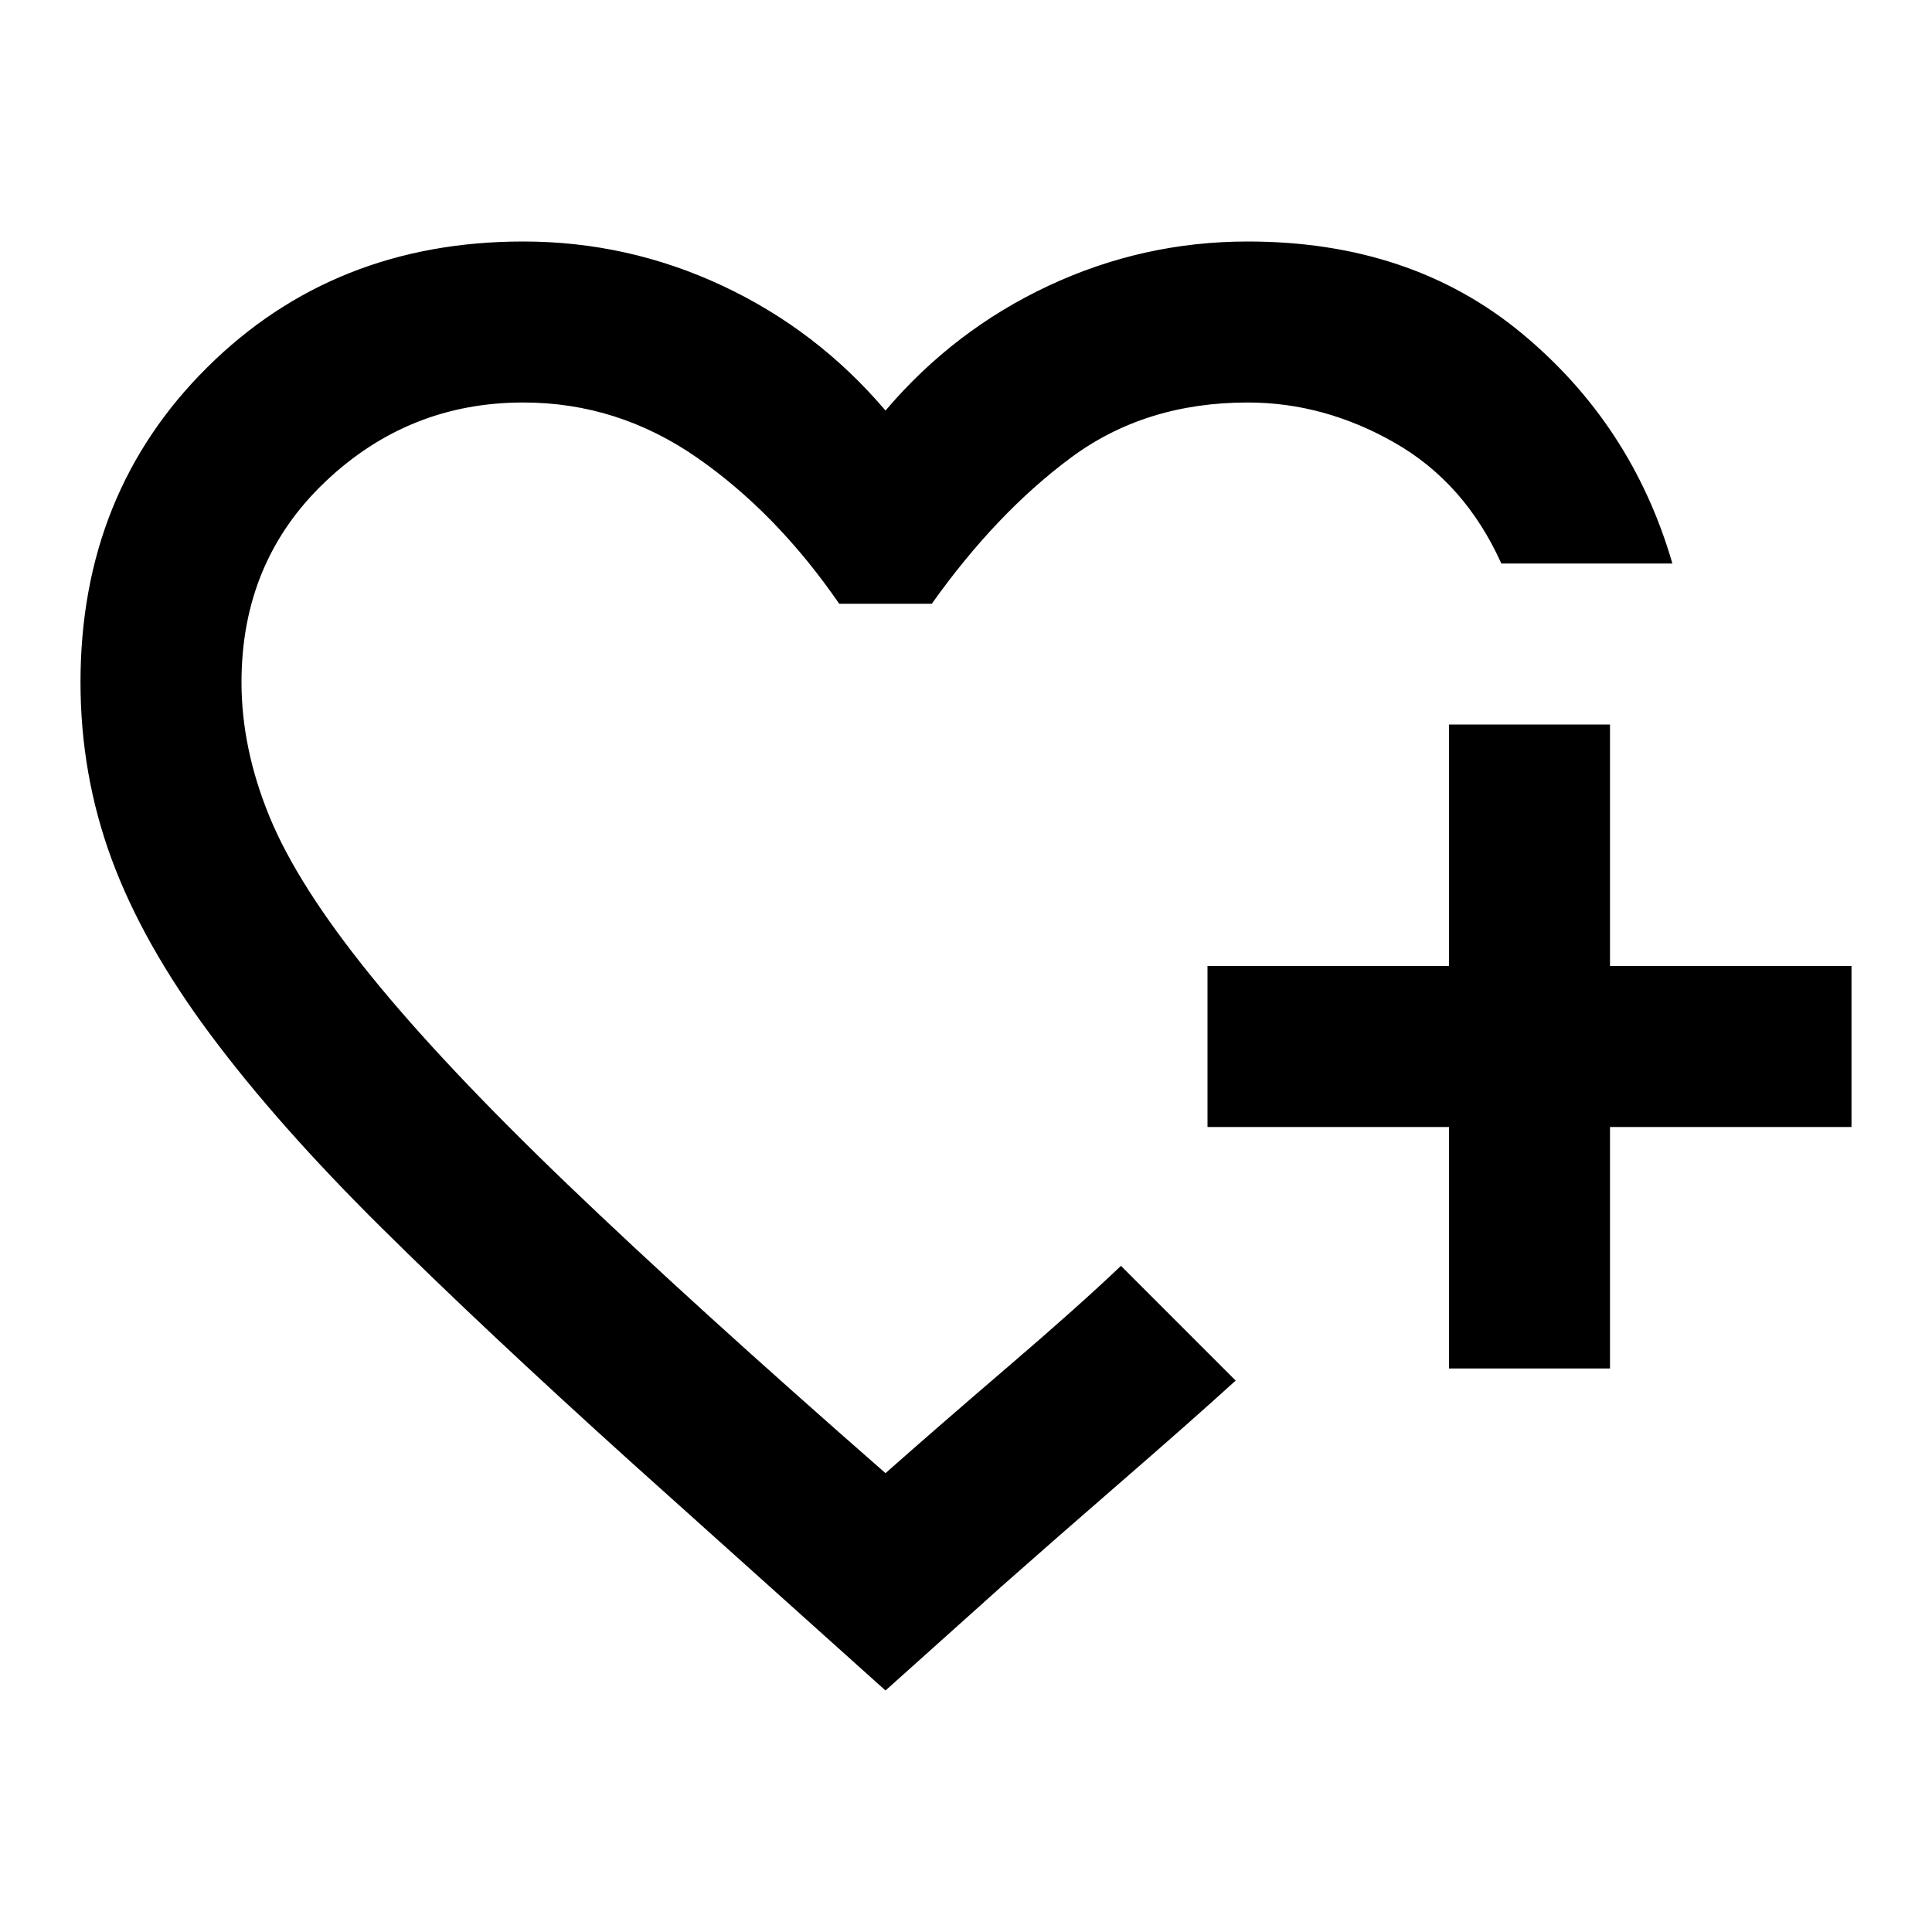
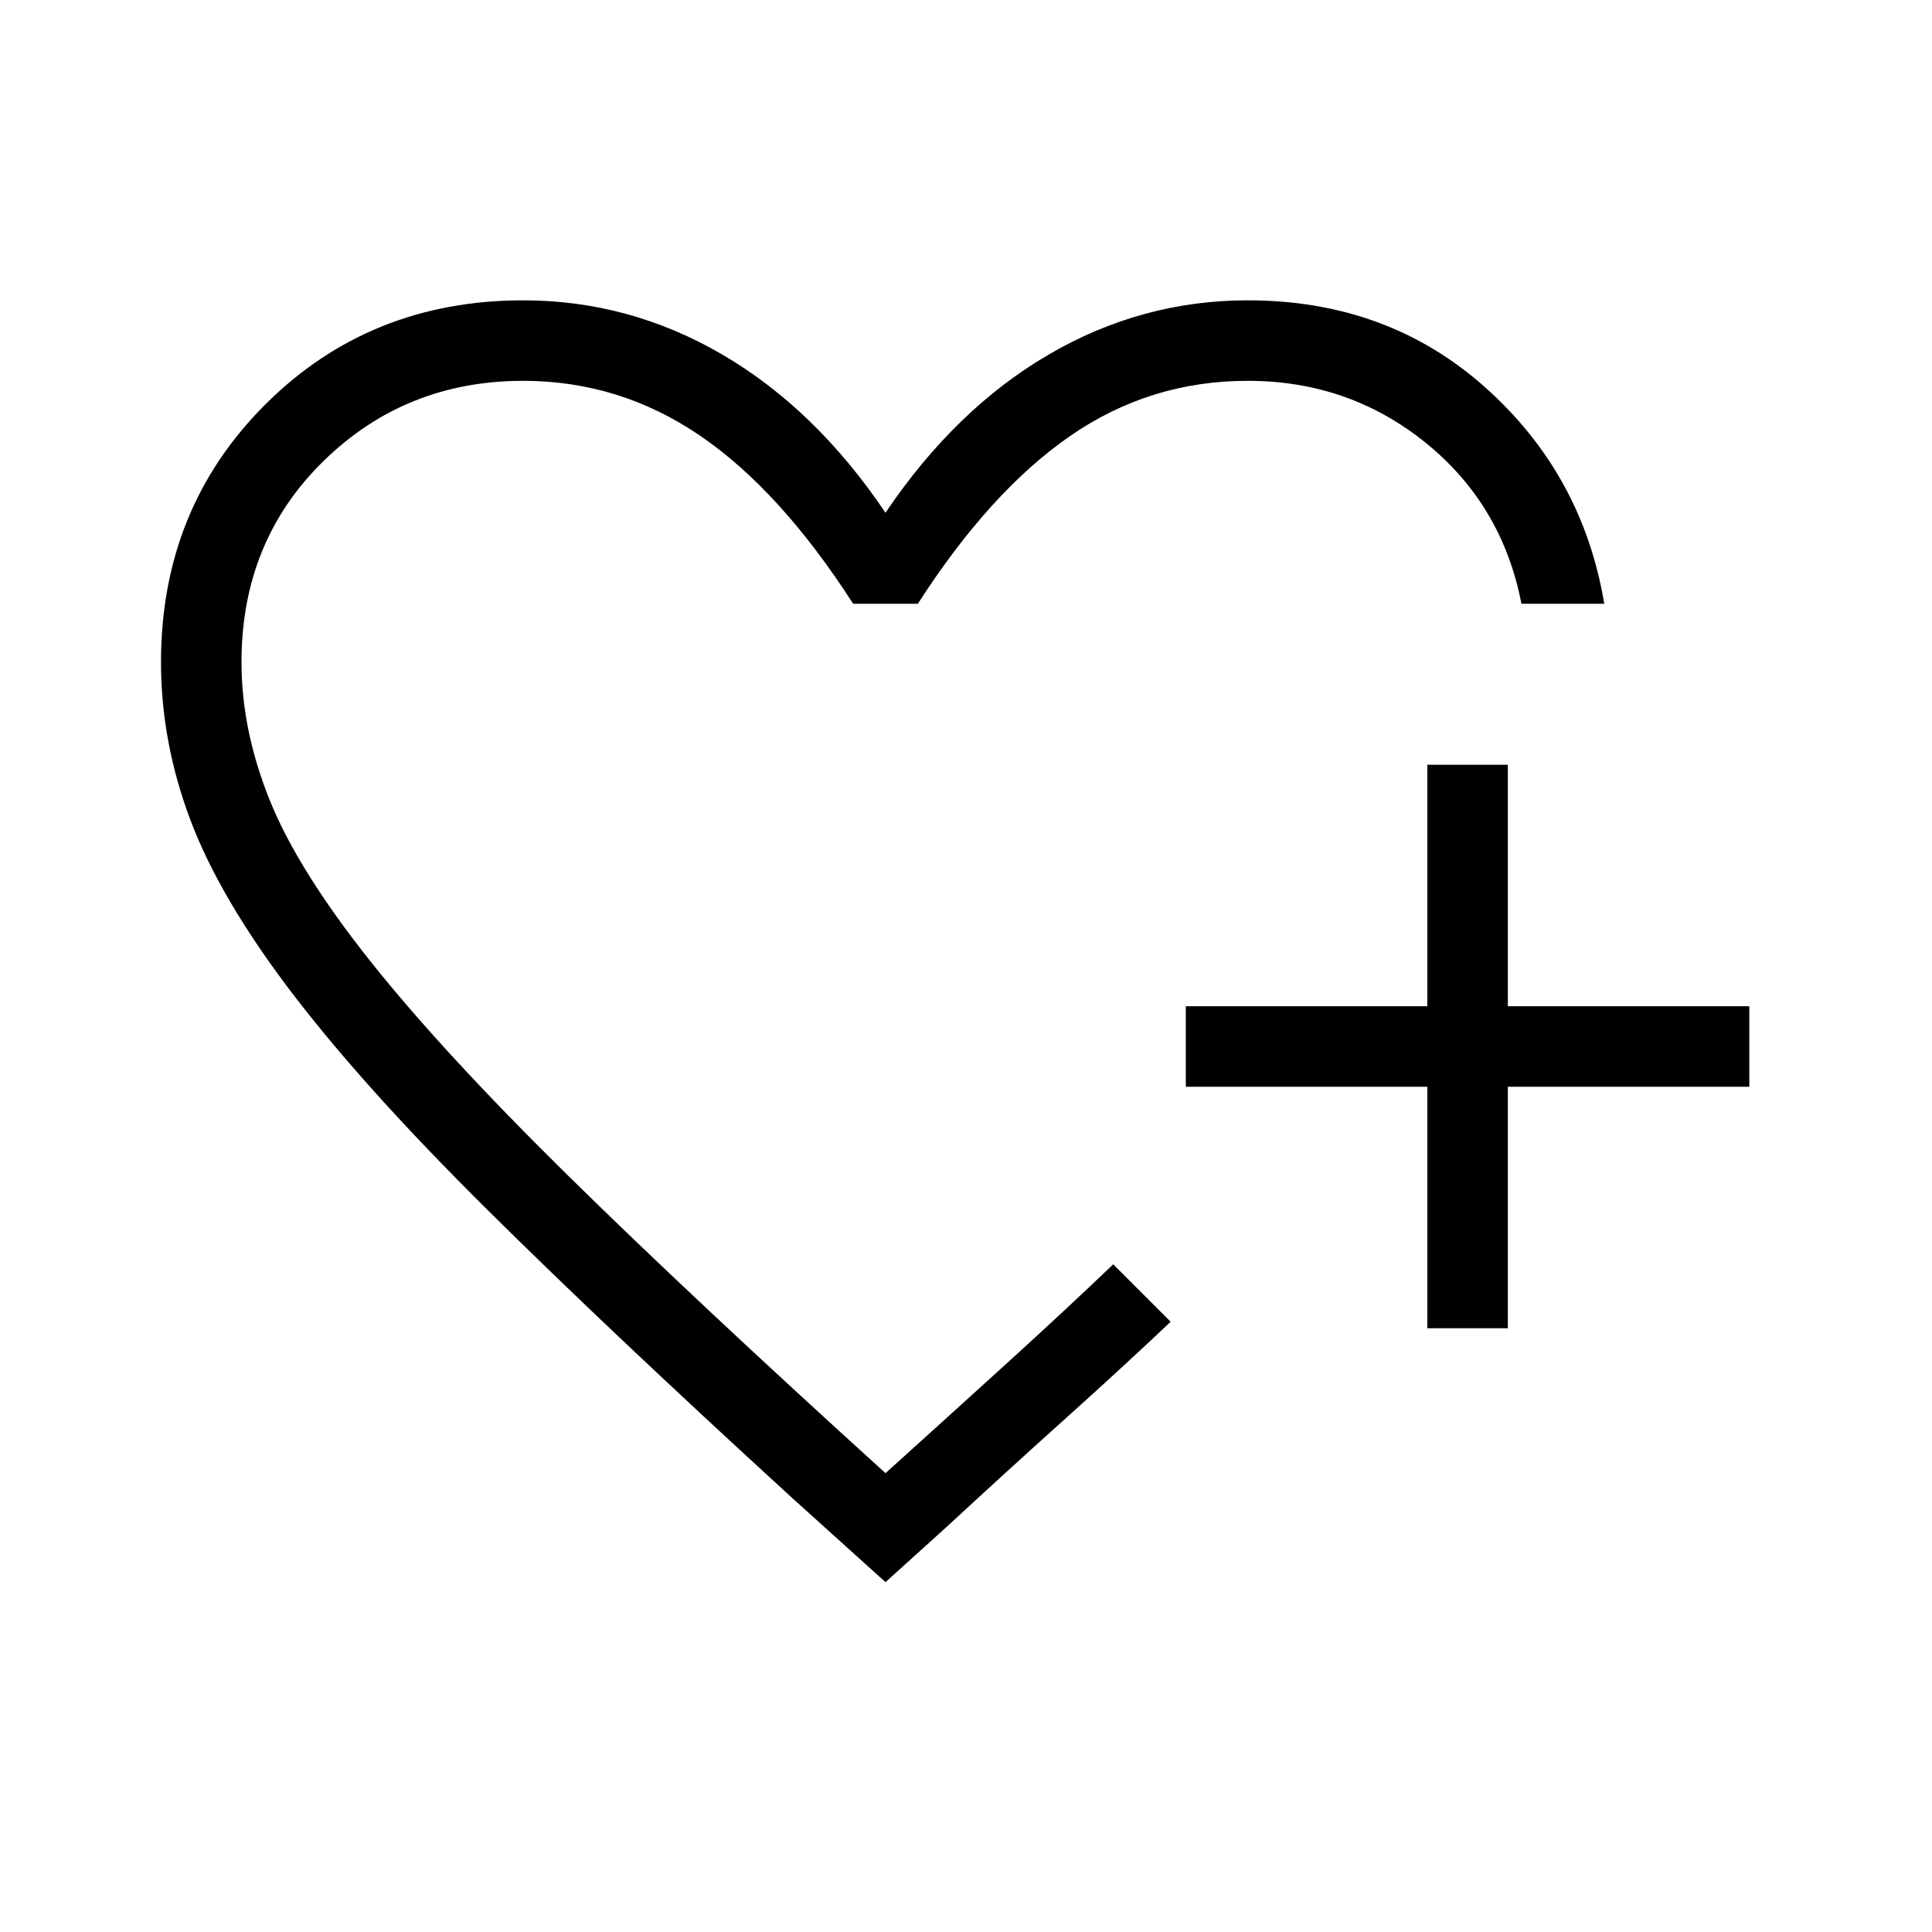
<svg xmlns="http://www.w3.org/2000/svg" height="40" viewBox="0 -960 960 960" width="40">
-   <path d="M440-501Zm0 381L313-234q-72-65-123.5-116t-85-96q-33.5-45-49-87T40-621q0-94 63-156.5T260-840q52 0 99 22t81 62q34-40 81-62t99-22q81 0 136 45.5T831-680h-85q-18-40-53-60t-73-20q-51 0-88 27.5T463-660h-46q-31-45-70.5-72.5T260-760q-57 0-98.5 39.5T120-621q0 33 14 67t50 78.5q36 44.5 98 104T440-228q26-23 61-53t56-50l9 9 19.5 19.5L605-283l9 9q-22 20-56 49.5T498-172l-58 52Zm280-160v-120H600v-80h120v-120h80v120h120v80H800v120h-80Z" />
+   <path d="M440-501Zm0 327.154-46.231-41.693Q302.538-299 241.807-359.231q-60.73-60.23-96.538-107.153-35.808-46.924-50.538-85.847Q80-591.154 80-631q0-76.308 51.846-128.039 51.846-51.73 128.154-51.73 52.769 0 99 27t81 78.538q34.769-51.538 81-78.538t99-27q69.462 0 117.923 43.192Q786.385-724.385 797.154-660H756q-9.539-49.231-47.615-80-38.077-30.769-88.385-30.769-48.692 0-88.385 27.5-39.692 27.5-75.538 83.269h-32.154q-36.385-56.538-76.269-83.654-39.885-27.115-87.654-27.115-58.538 0-99.269 39.884Q120-691 120-631q0 33.769 14 68.539 14 34.769 50 80.038t98 106.308Q344-315.077 440-228q30.615-27.615 60.231-54.538 29.615-26.924 52.923-49.231l4.385 4.384 9.884 9.885 9.885 9.885 4.385 4.384q-23.539 22.308-52.539 48.347-29 26.038-58.846 53.653L440-173.846ZM709.231-300v-120h-120v-40h120v-120h40v120h120v40h-120v120h-40Z" />
</svg>
